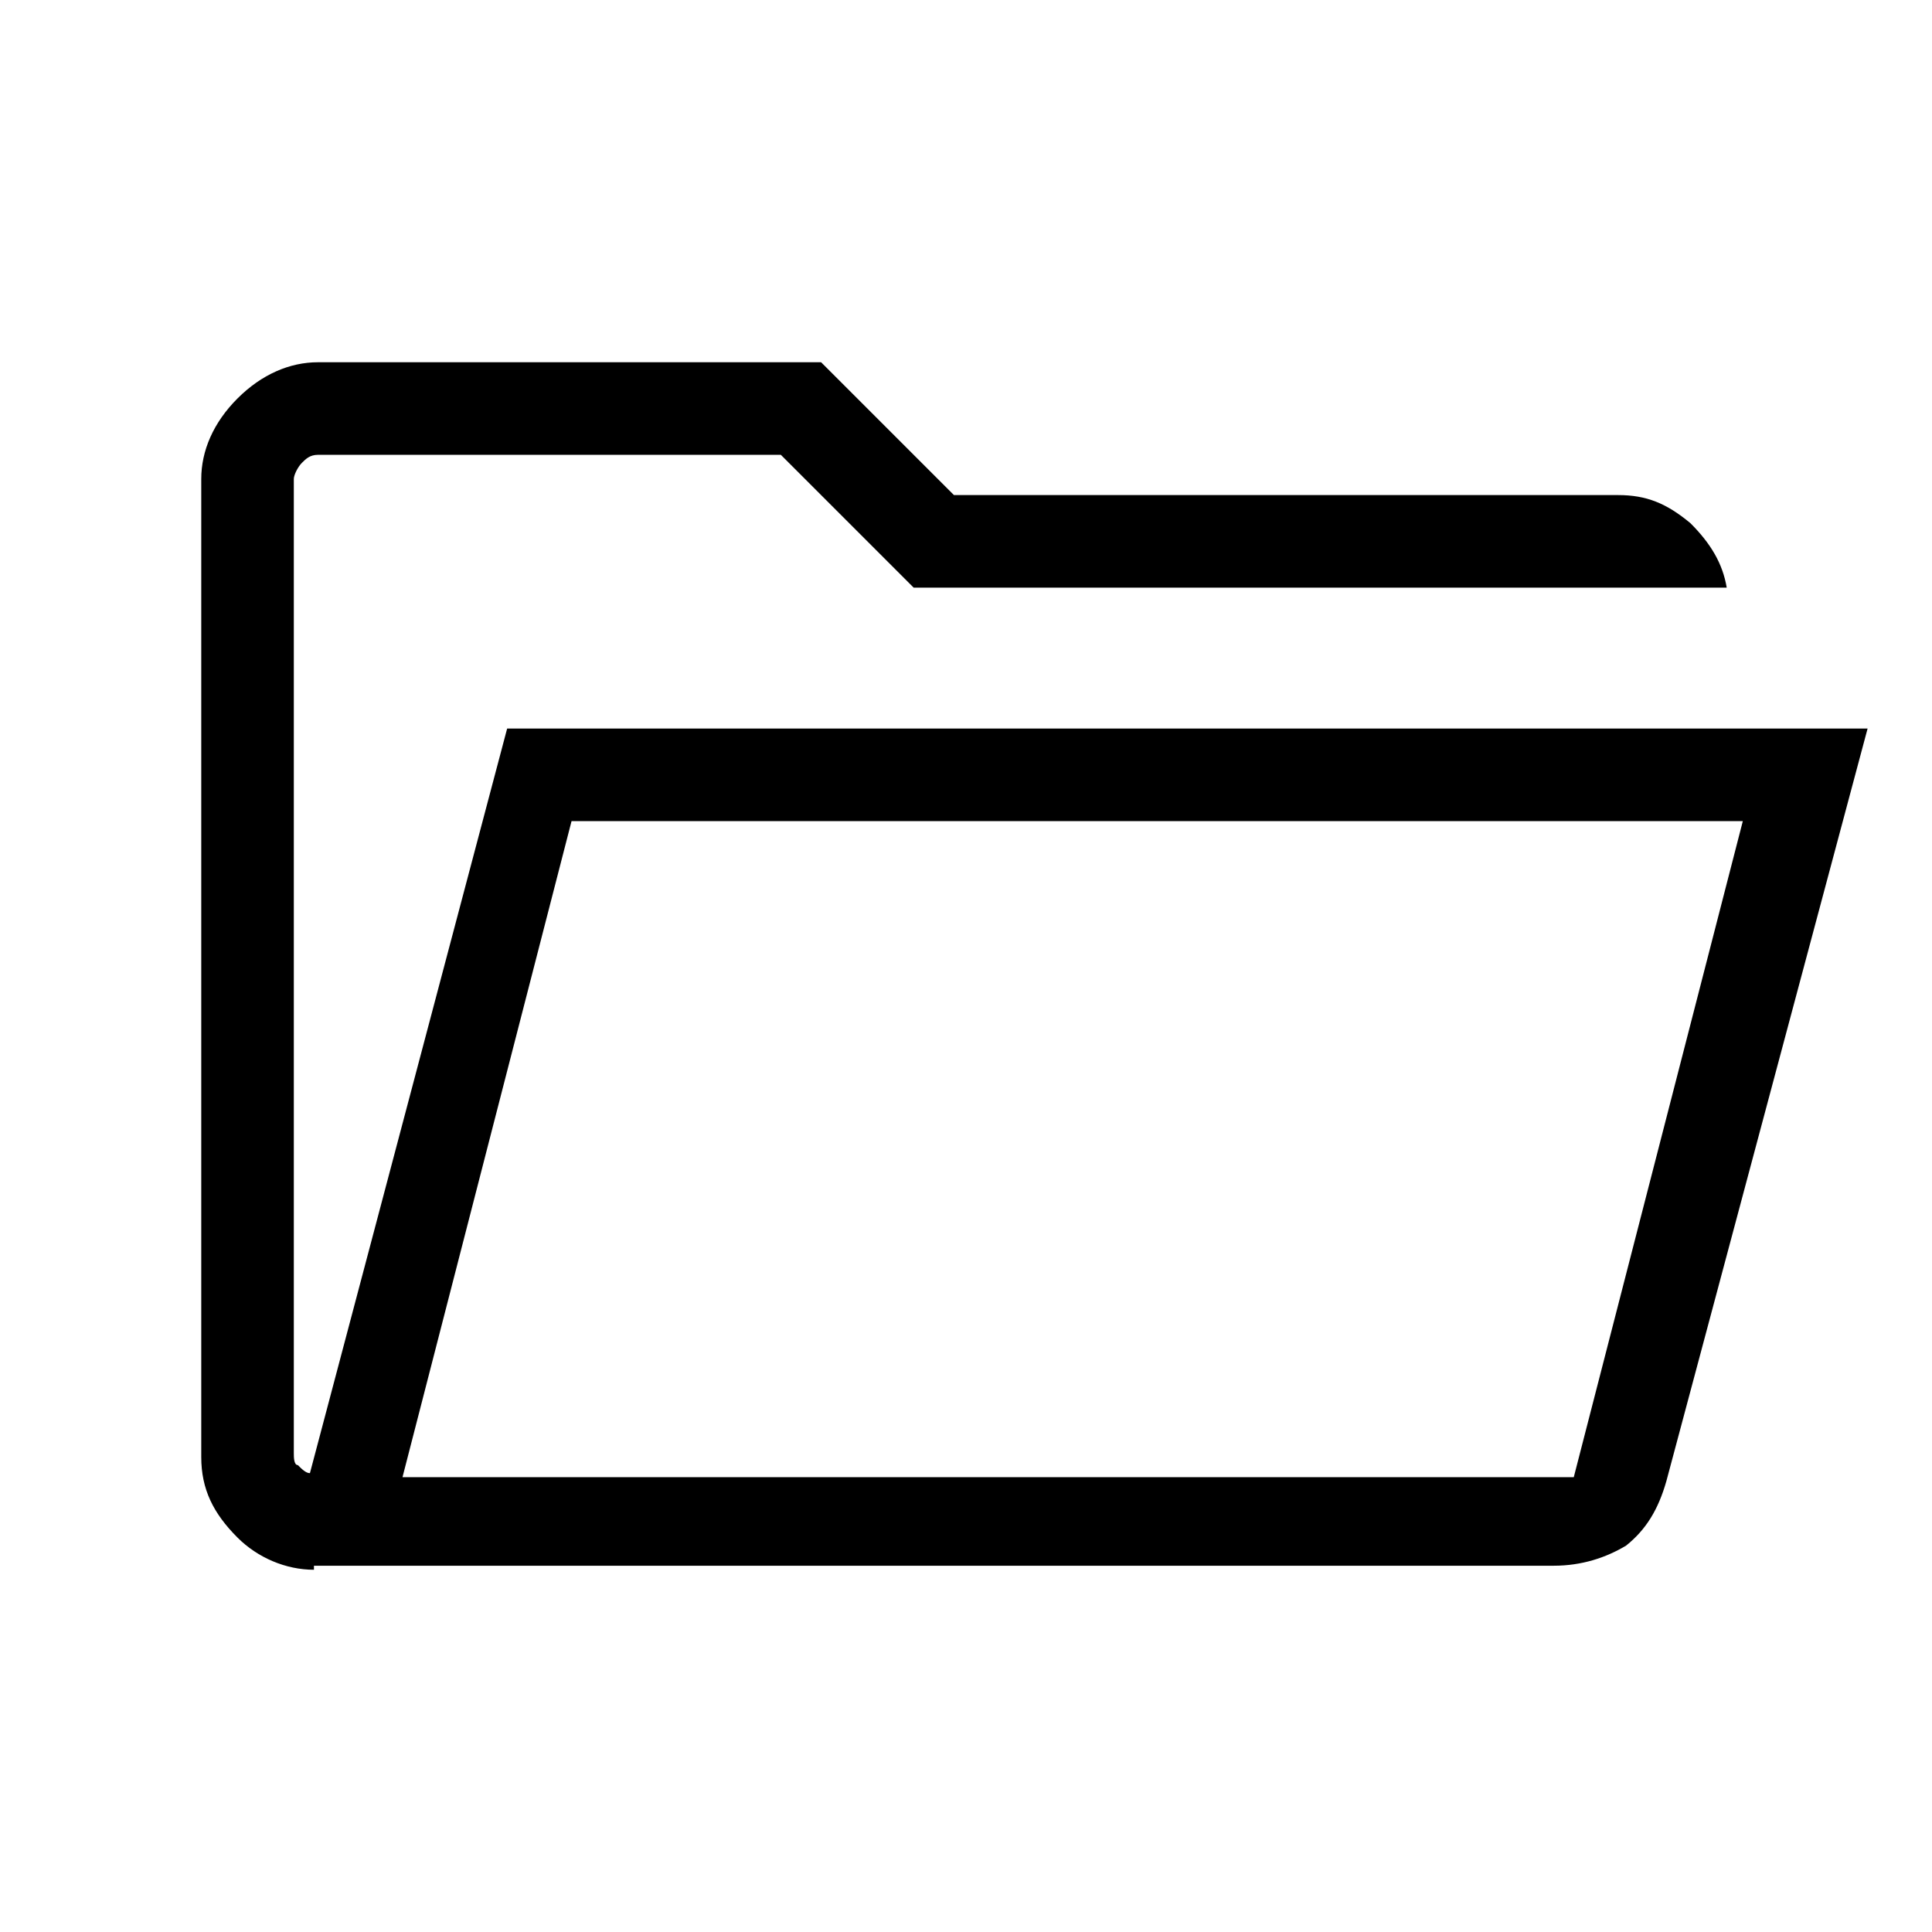
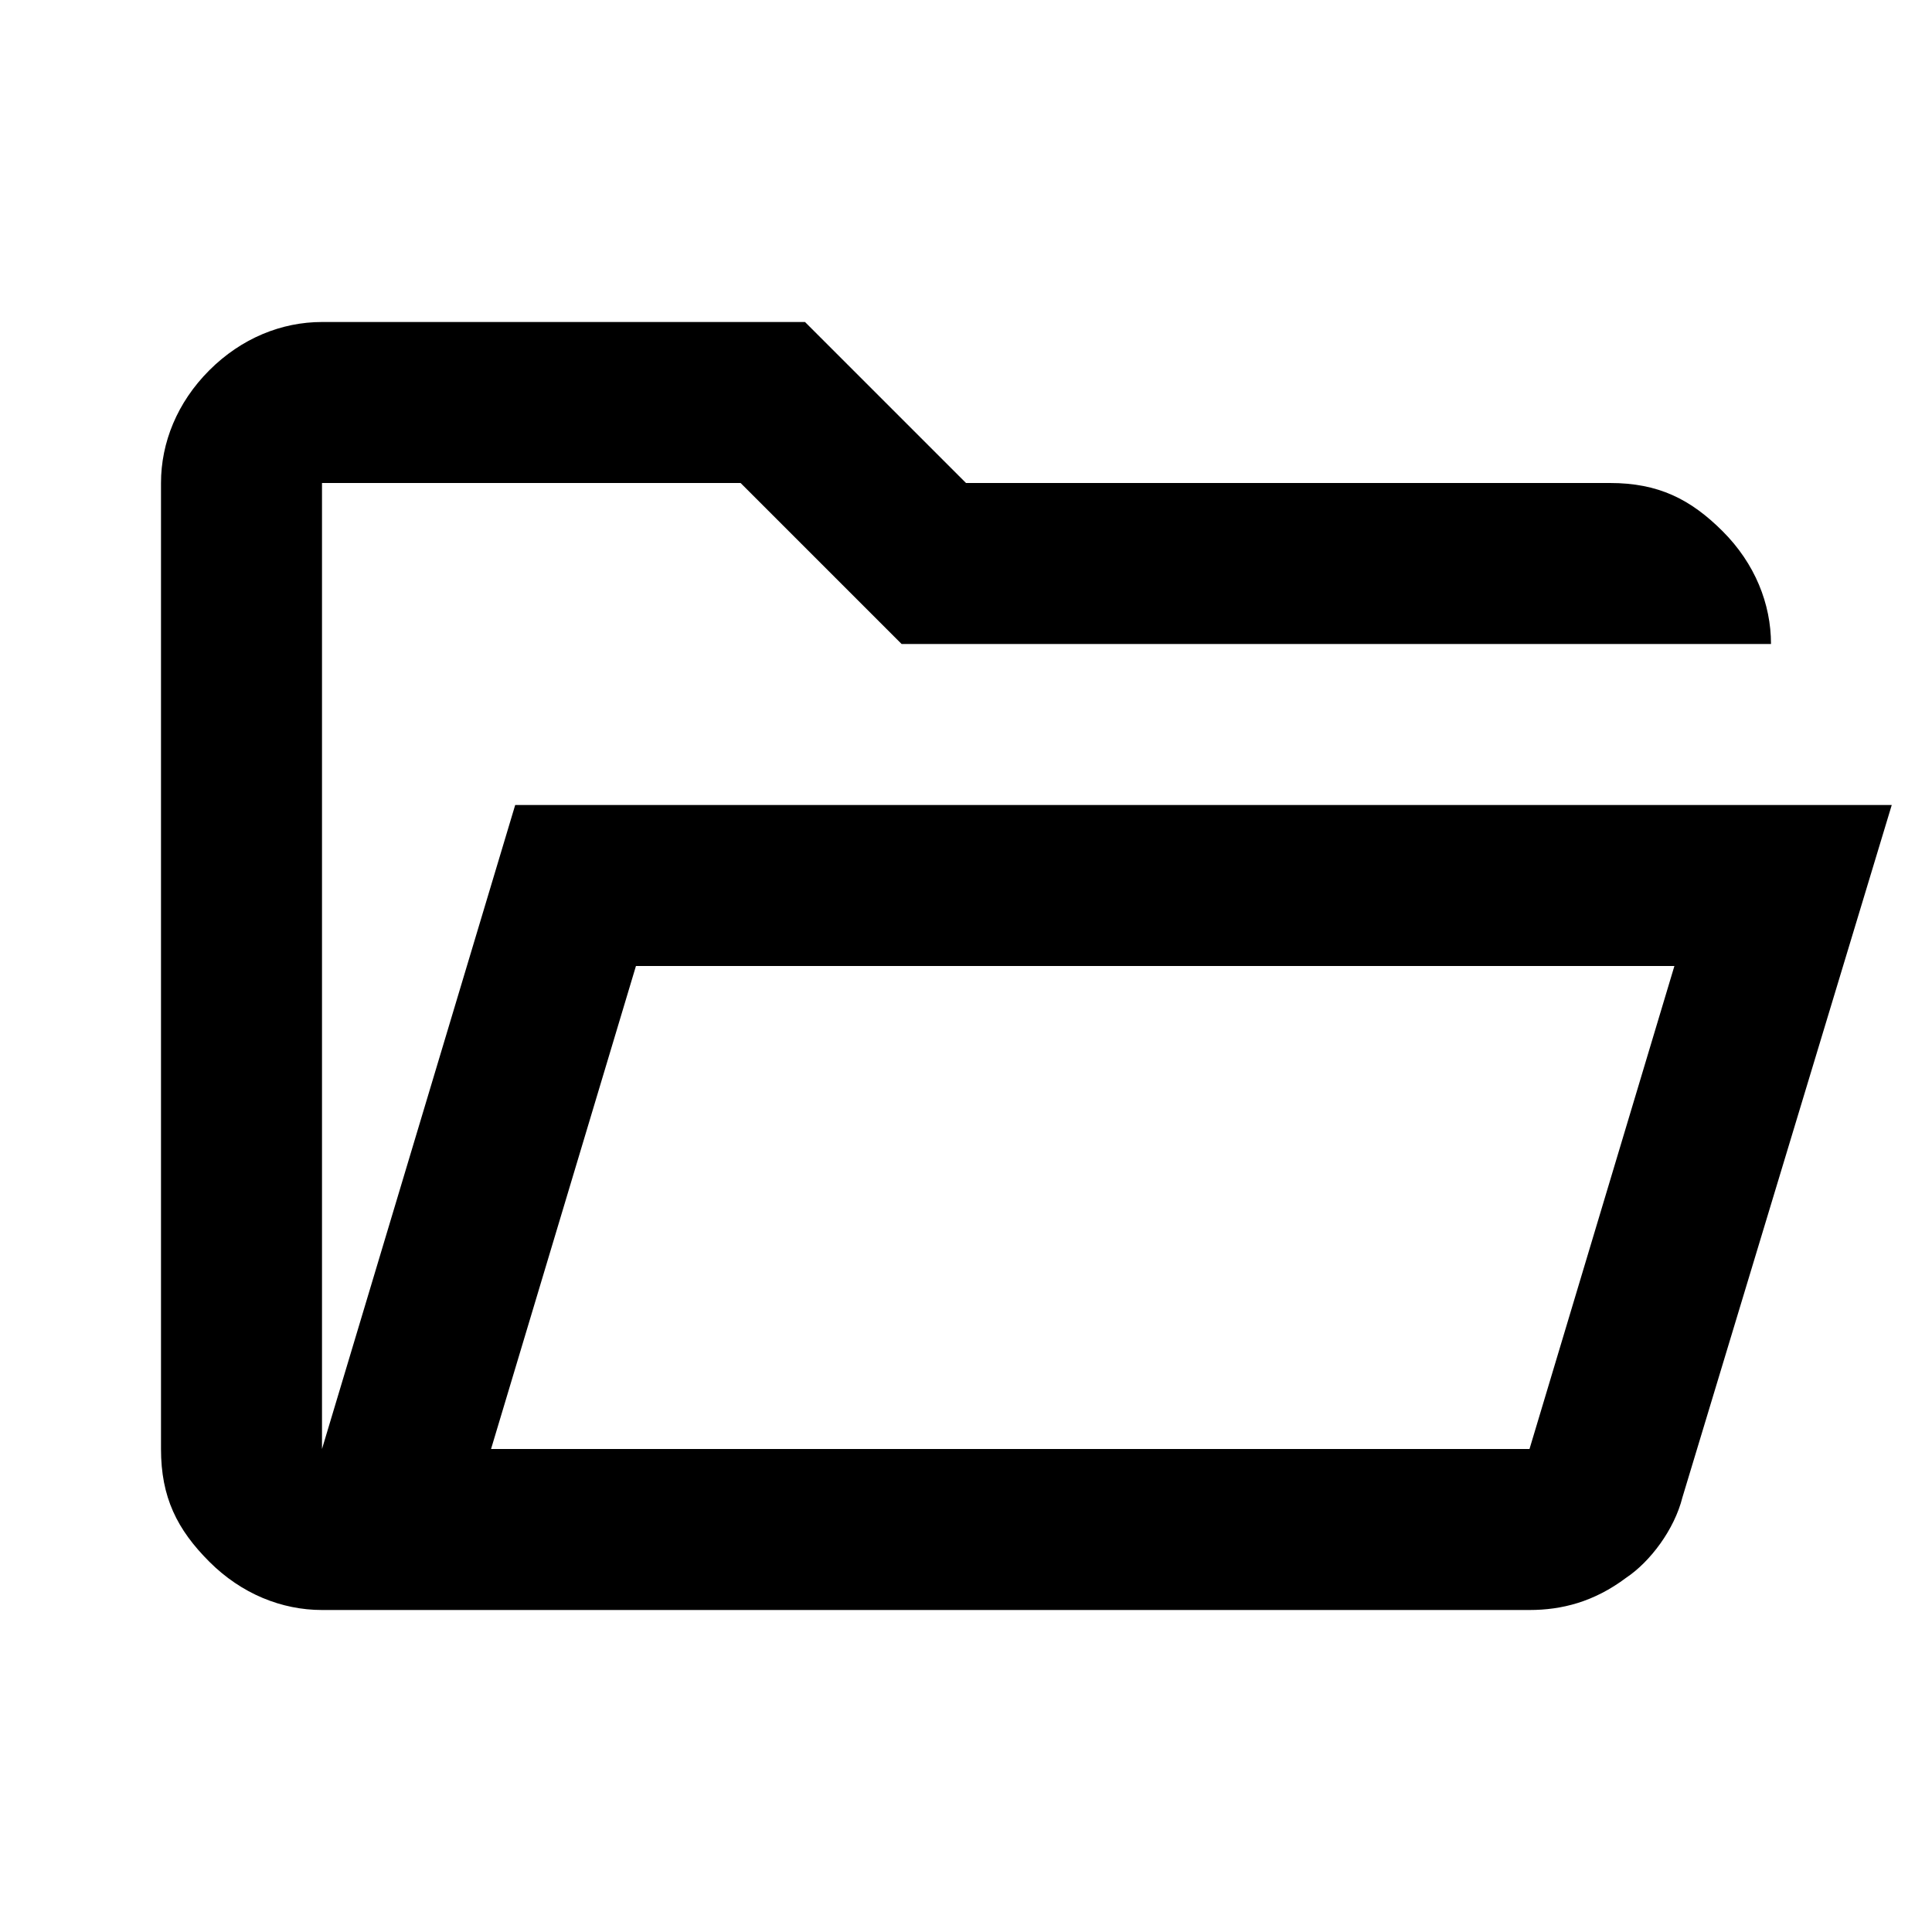
- <svg xmlns="http://www.w3.org/2000/svg" version="1.1" id="Layer_1" x="0px" y="0px" viewBox="0 0 48 48" style="enable-background:new 0 0 48 48;" xml:space="preserve">
+ <svg xmlns="http://www.w3.org/2000/svg" version="1.1" id="Layer_1" x="0px" y="0px" viewBox="0 0 24 24" style="enable-background:new 0 0 24 24;" xml:space="preserve">
  <g>
-     <path d="M7.8,39c-0.7,0-1.4-0.3-1.9-0.8C5.3,37.6,5,37,5,36.2V11.9c0-0.7,0.3-1.4,0.9-2C6.5,9.3,7.2,9,7.9,9h12.5l3.3,3.3h16.5   c0.7,0,1.2,0.2,1.8,0.7c0.5,0.5,0.8,1,0.9,1.6H22.7l-3.3-3.3H7.9c-0.2,0-0.3,0.1-0.4,0.2c-0.1,0.1-0.2,0.3-0.2,0.4v24.2   c0,0.1,0,0.3,0.1,0.3c0.1,0.1,0.2,0.2,0.3,0.2l4.9-18.5h33.8l-5,18.7c-0.2,0.7-0.5,1.2-1,1.6c-0.5,0.3-1.1,0.5-1.8,0.5H7.8z    M10,36.7h29.1l4.2-16.3H14.2L10,36.7z M10,36.7l4.2-16.3L10,36.7z M7.3,14.5v-3.3V14.5z" />
+     <path d="M4,20c-0.5,0-1-0.2-1.4-0.6S2,18.6,2,18V6c0-0.5,0.2-1,0.6-1.4C3,4.2,3.5,4,4,4h6l2,2h8c0.6,0,1,0.2,1.4,0.6   C21.8,7,22,7.5,22,8H11.2l-2-2H4v12l2.4-8h17.1l-2.6,8.6c-0.1,0.4-0.4,0.8-0.7,1C19.8,19.9,19.4,20,19,20H4z M6.1,18H19l1.8-6H7.9   L6.1,18z M6.1,18l1.8-6L6.1,18z M4,8V6V8z" />
  </g>
</svg>
